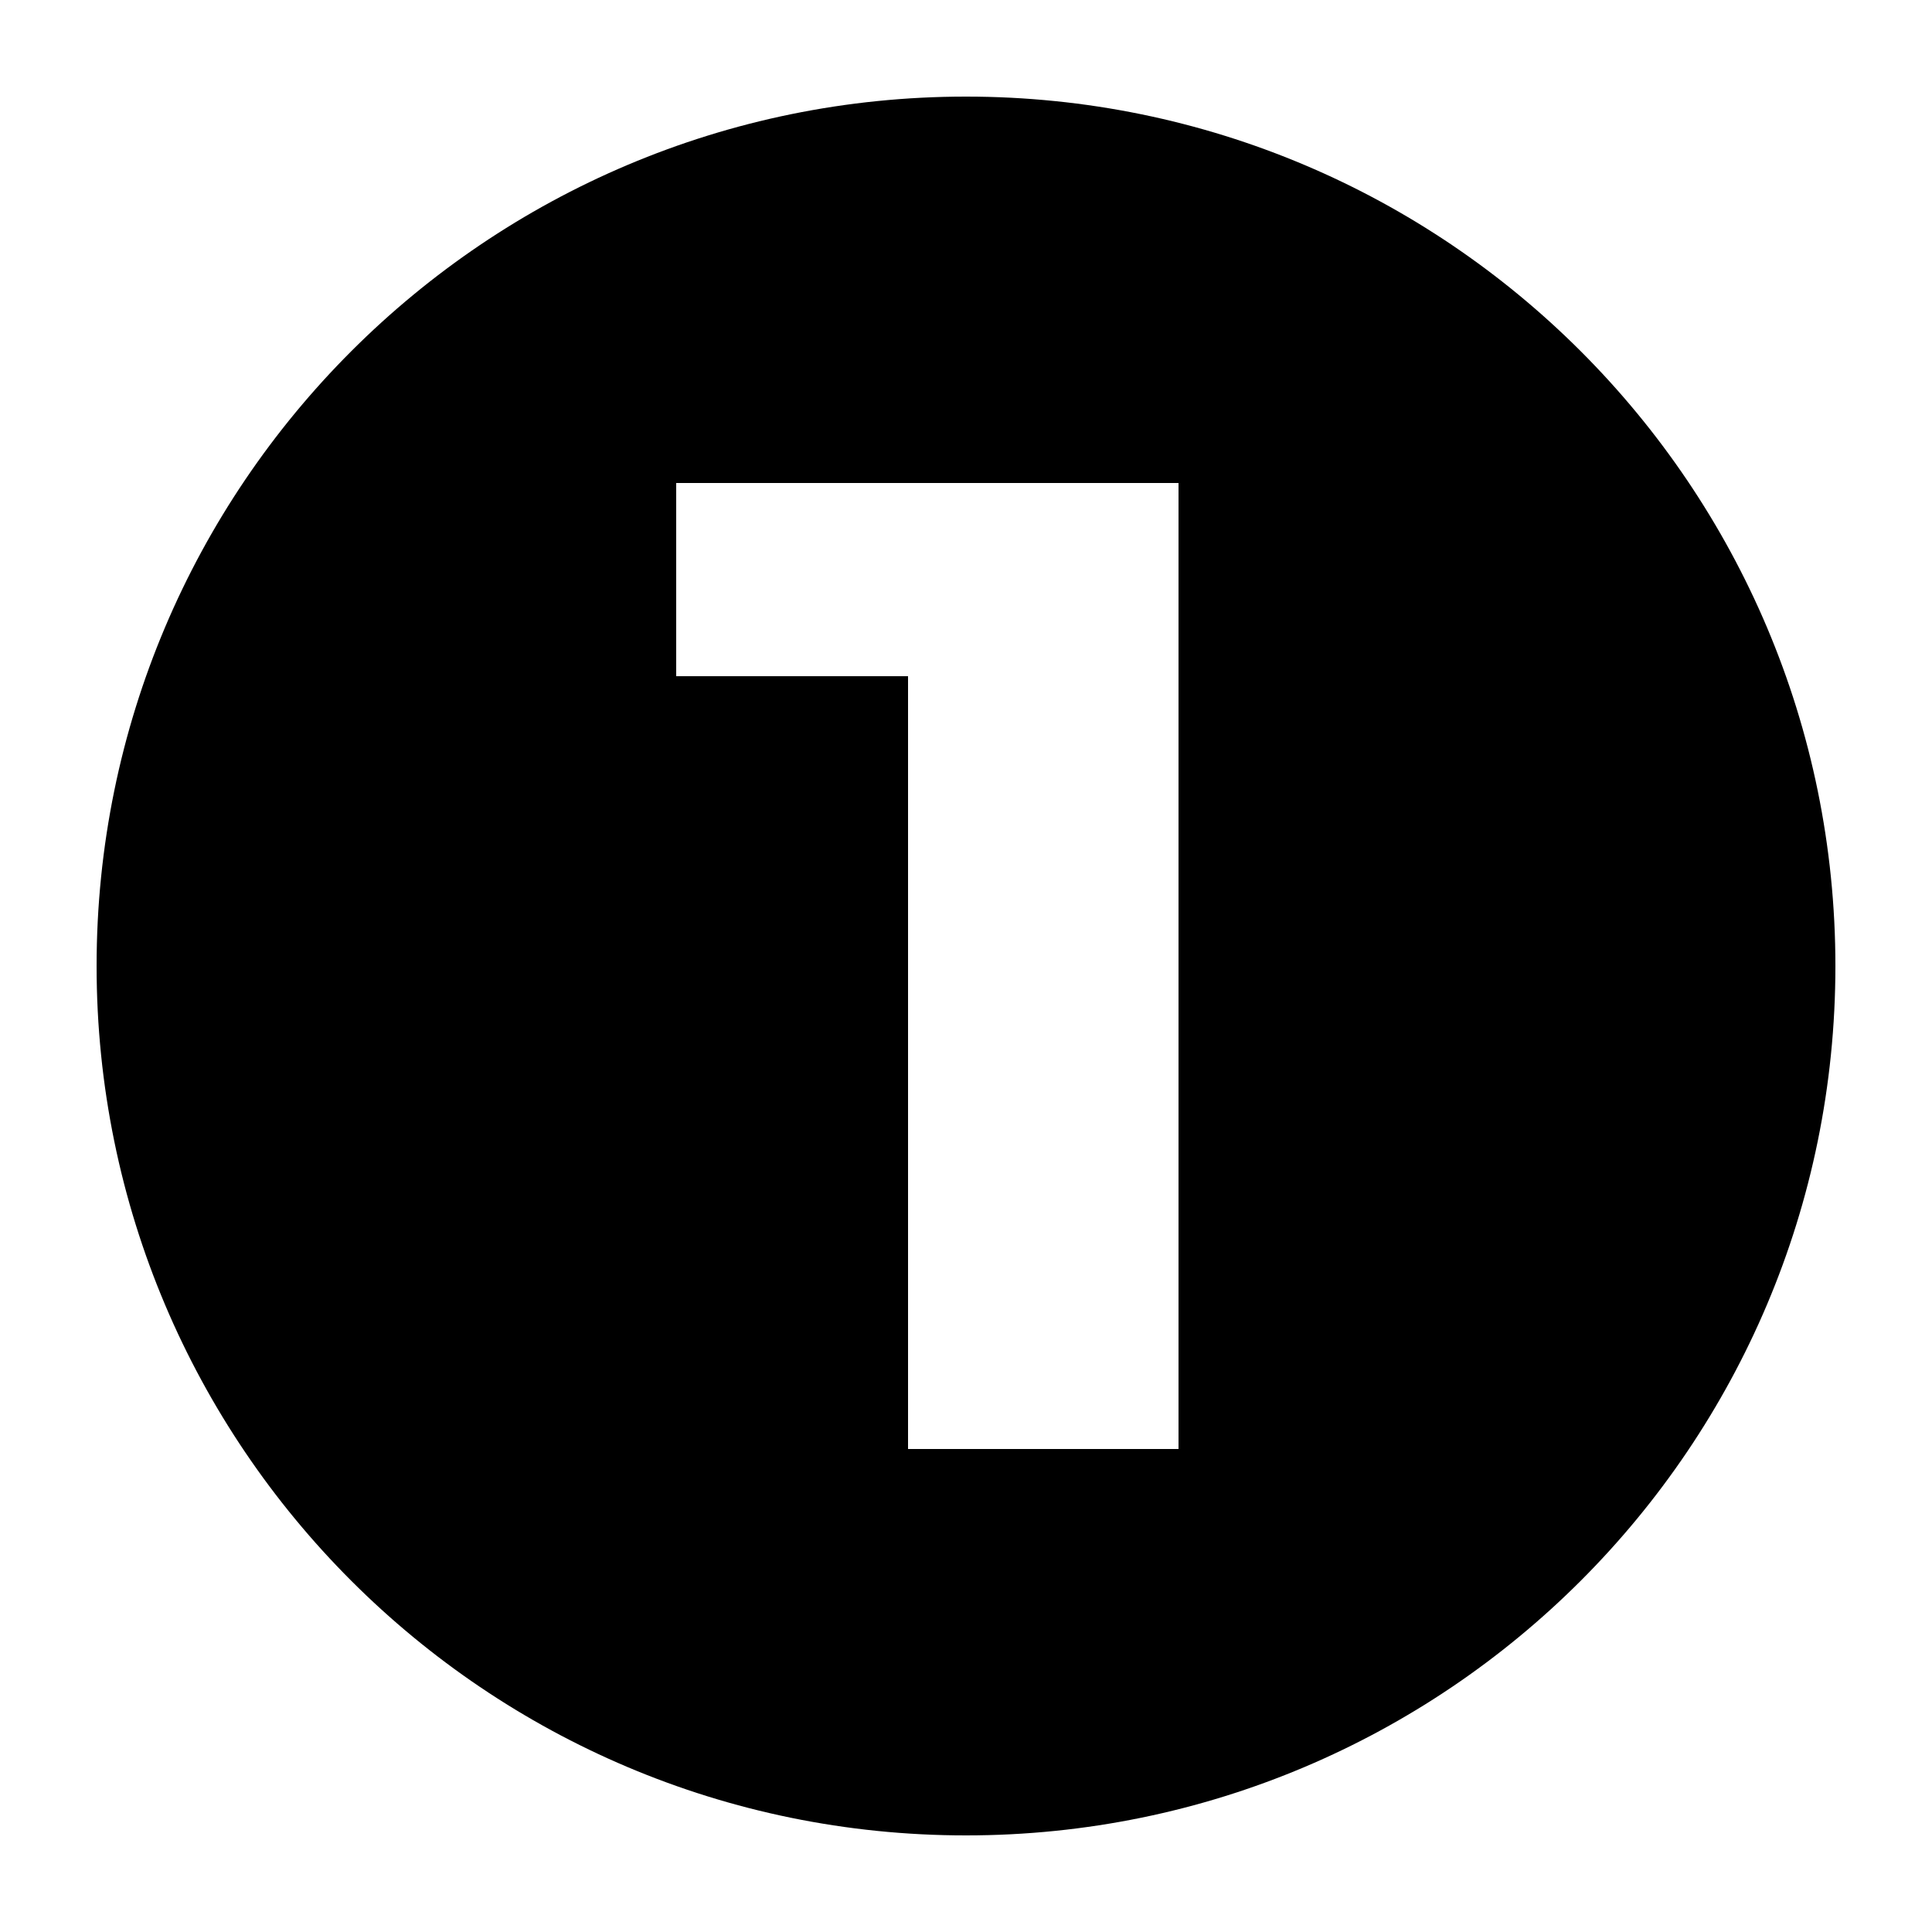
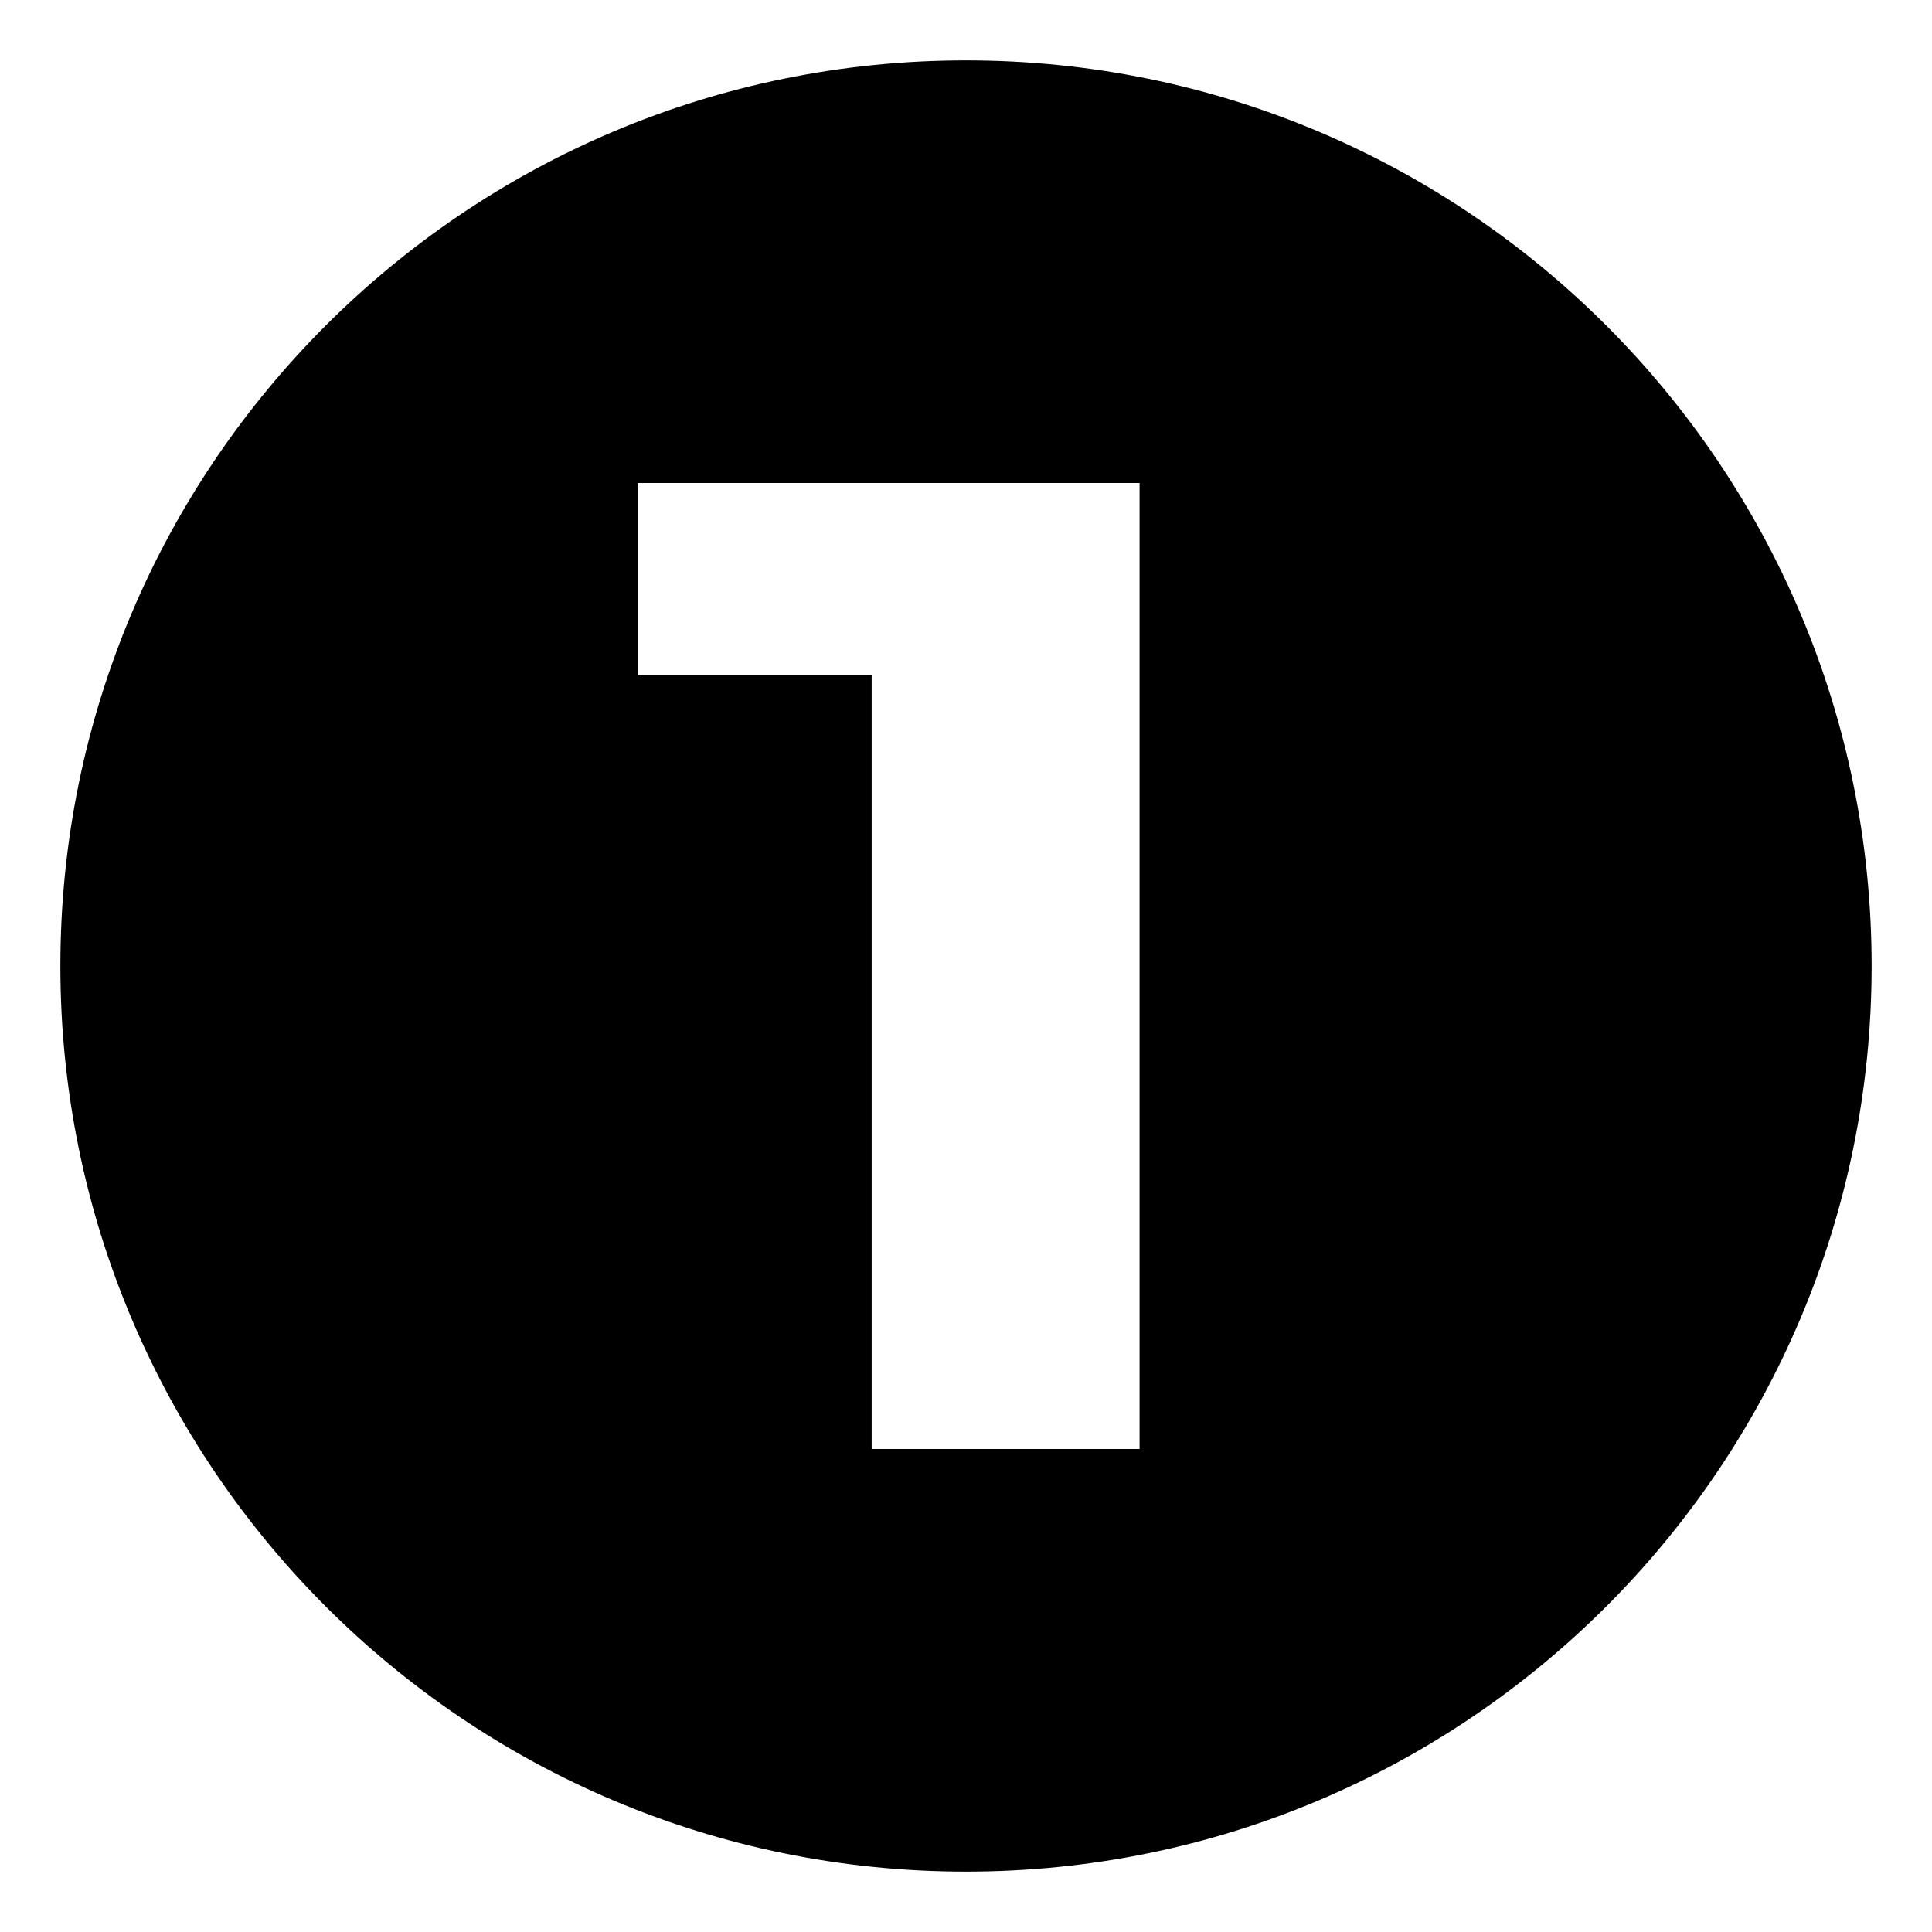
- <svg xmlns="http://www.w3.org/2000/svg" width="100" height="100" viewBox="0 0 100 100" fill="currentColor" class="r6data__loadout r6data__loadout__primary" id="primary">
-   <path d="M5 50A1 1 0 0095 50 1 1 0 005 50M35 25H61V75H47V35H35Z" />
+ <svg xmlns="http://www.w3.org/2000/svg" width="512" height="512" viewBox="0 0 512 512" fill="currentColor" class="r6data__loadout r6data__loadout__primary" id="primary">
+   <path d="M16 256a5 5 90 00480 0 5 5 90 00-480 0m153-128h133v256h-71v-205h-62Z" />
</svg>
